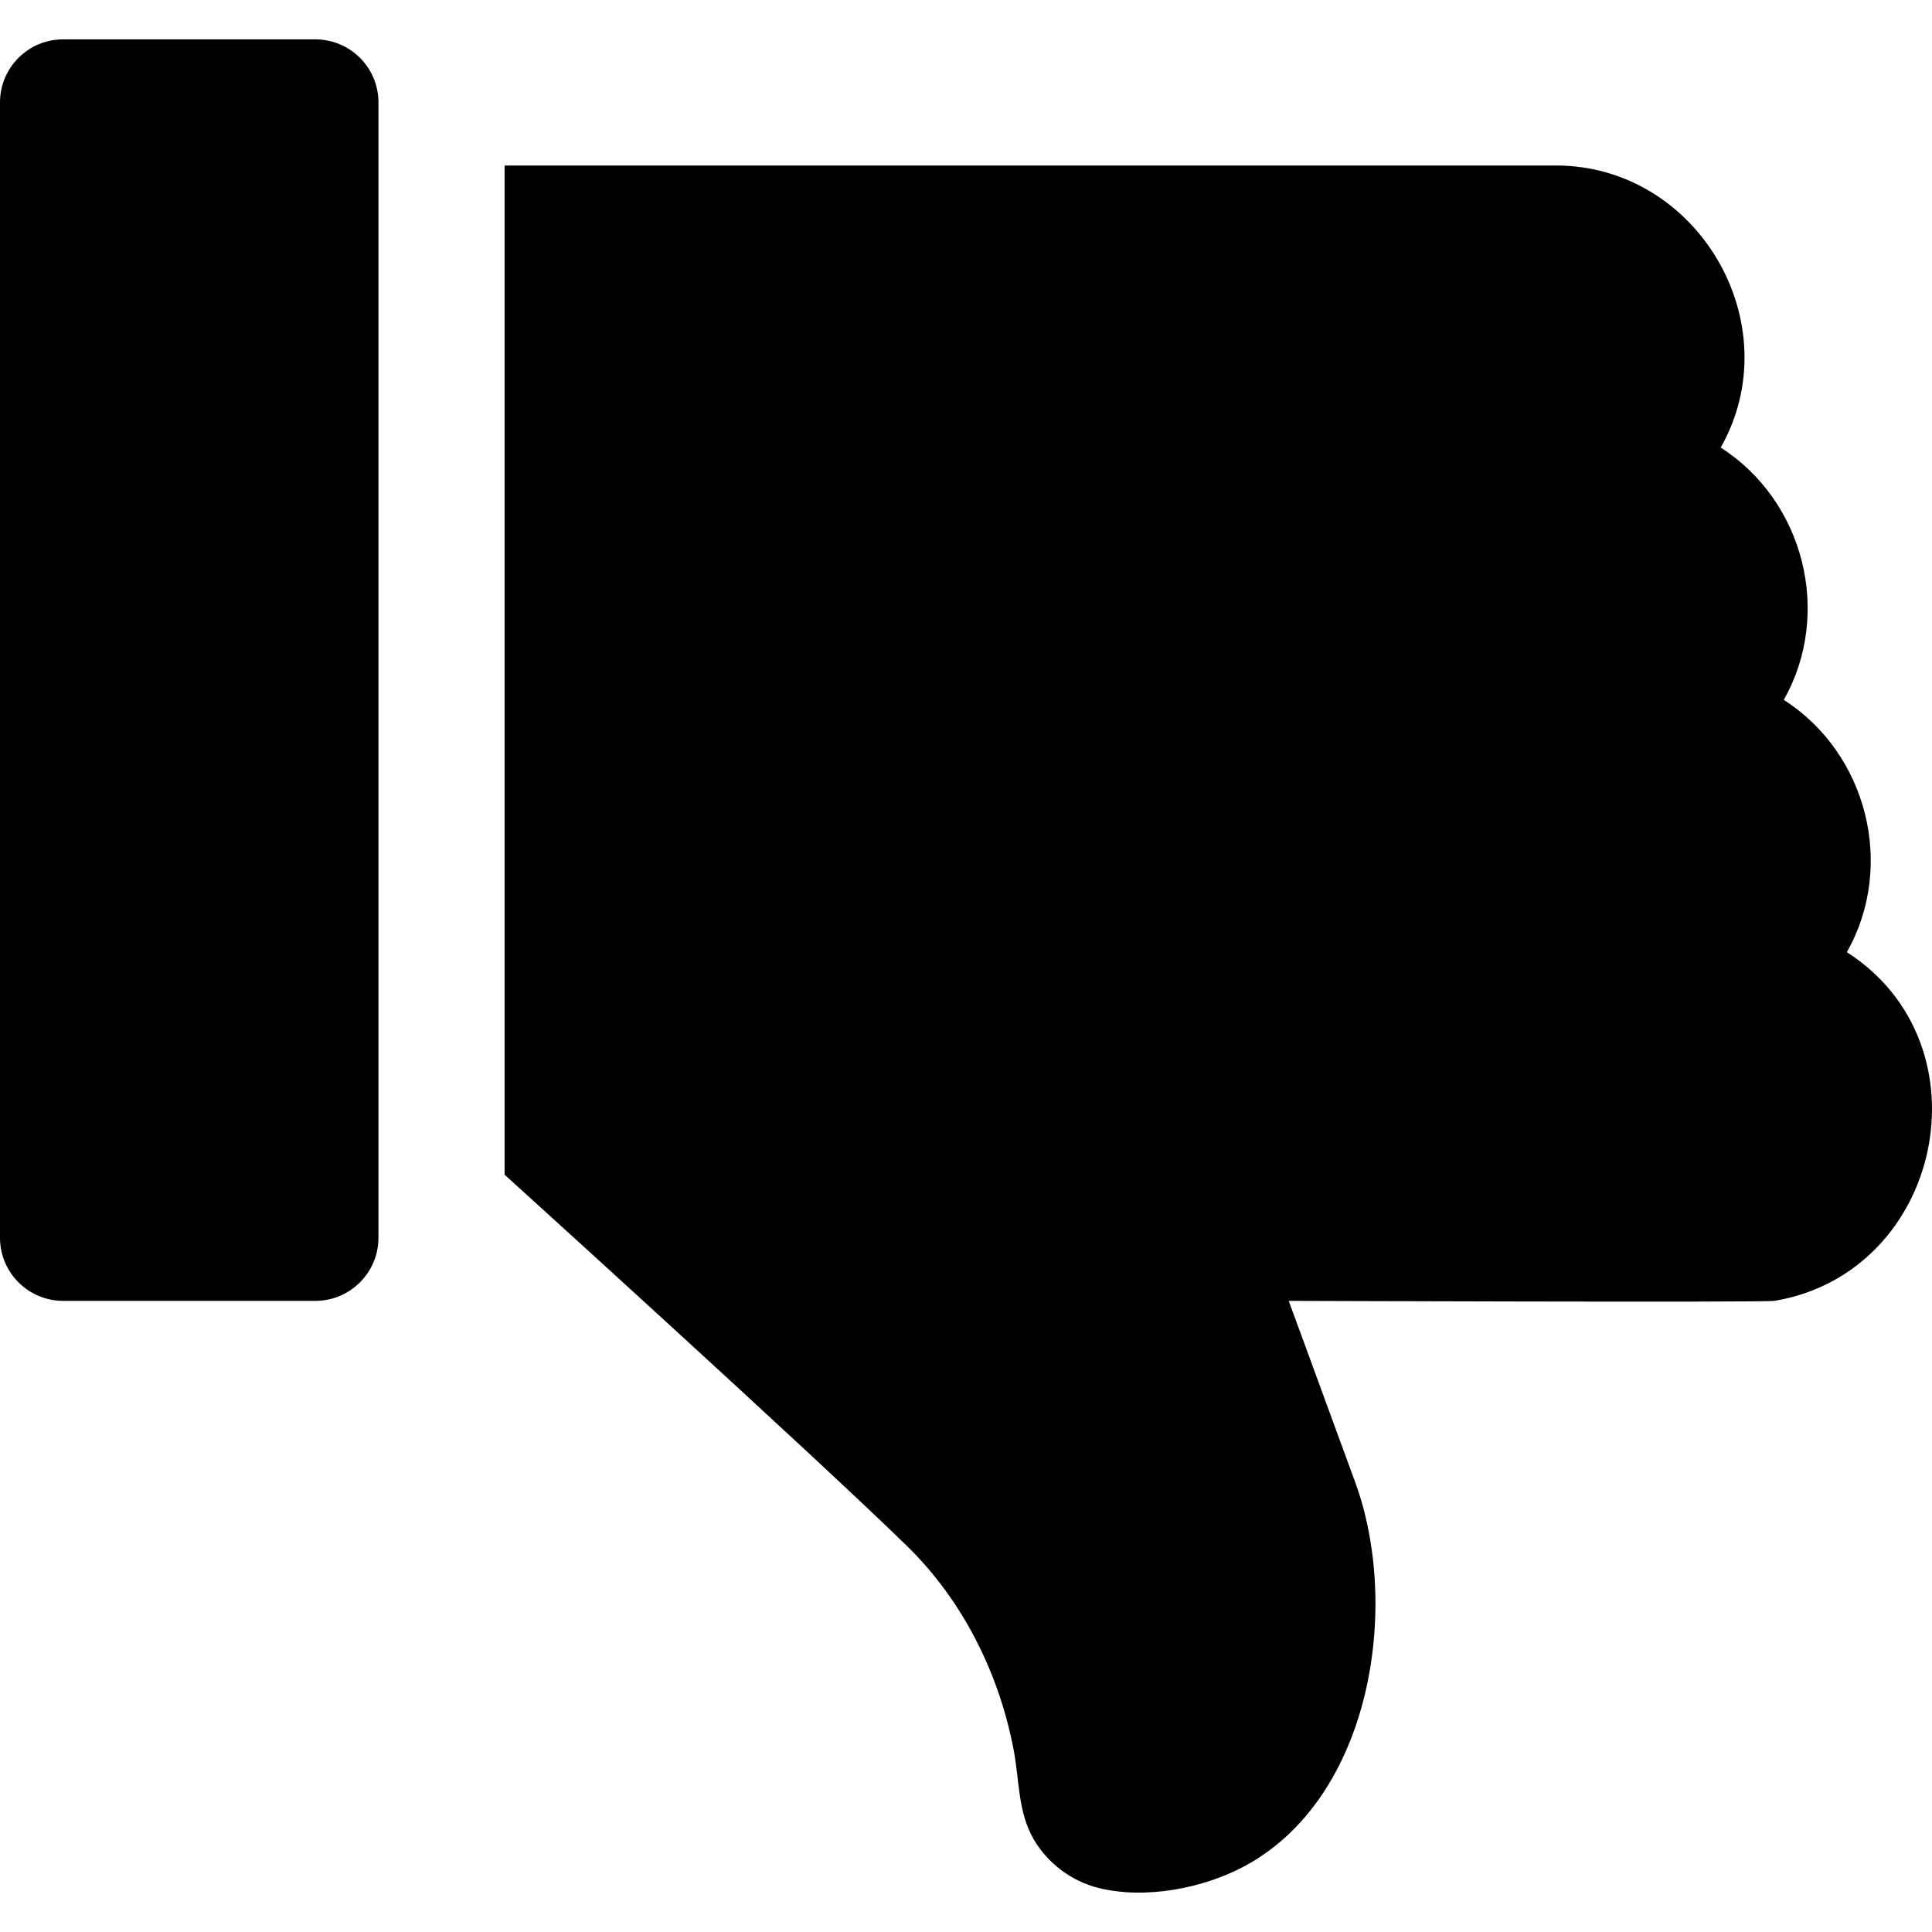
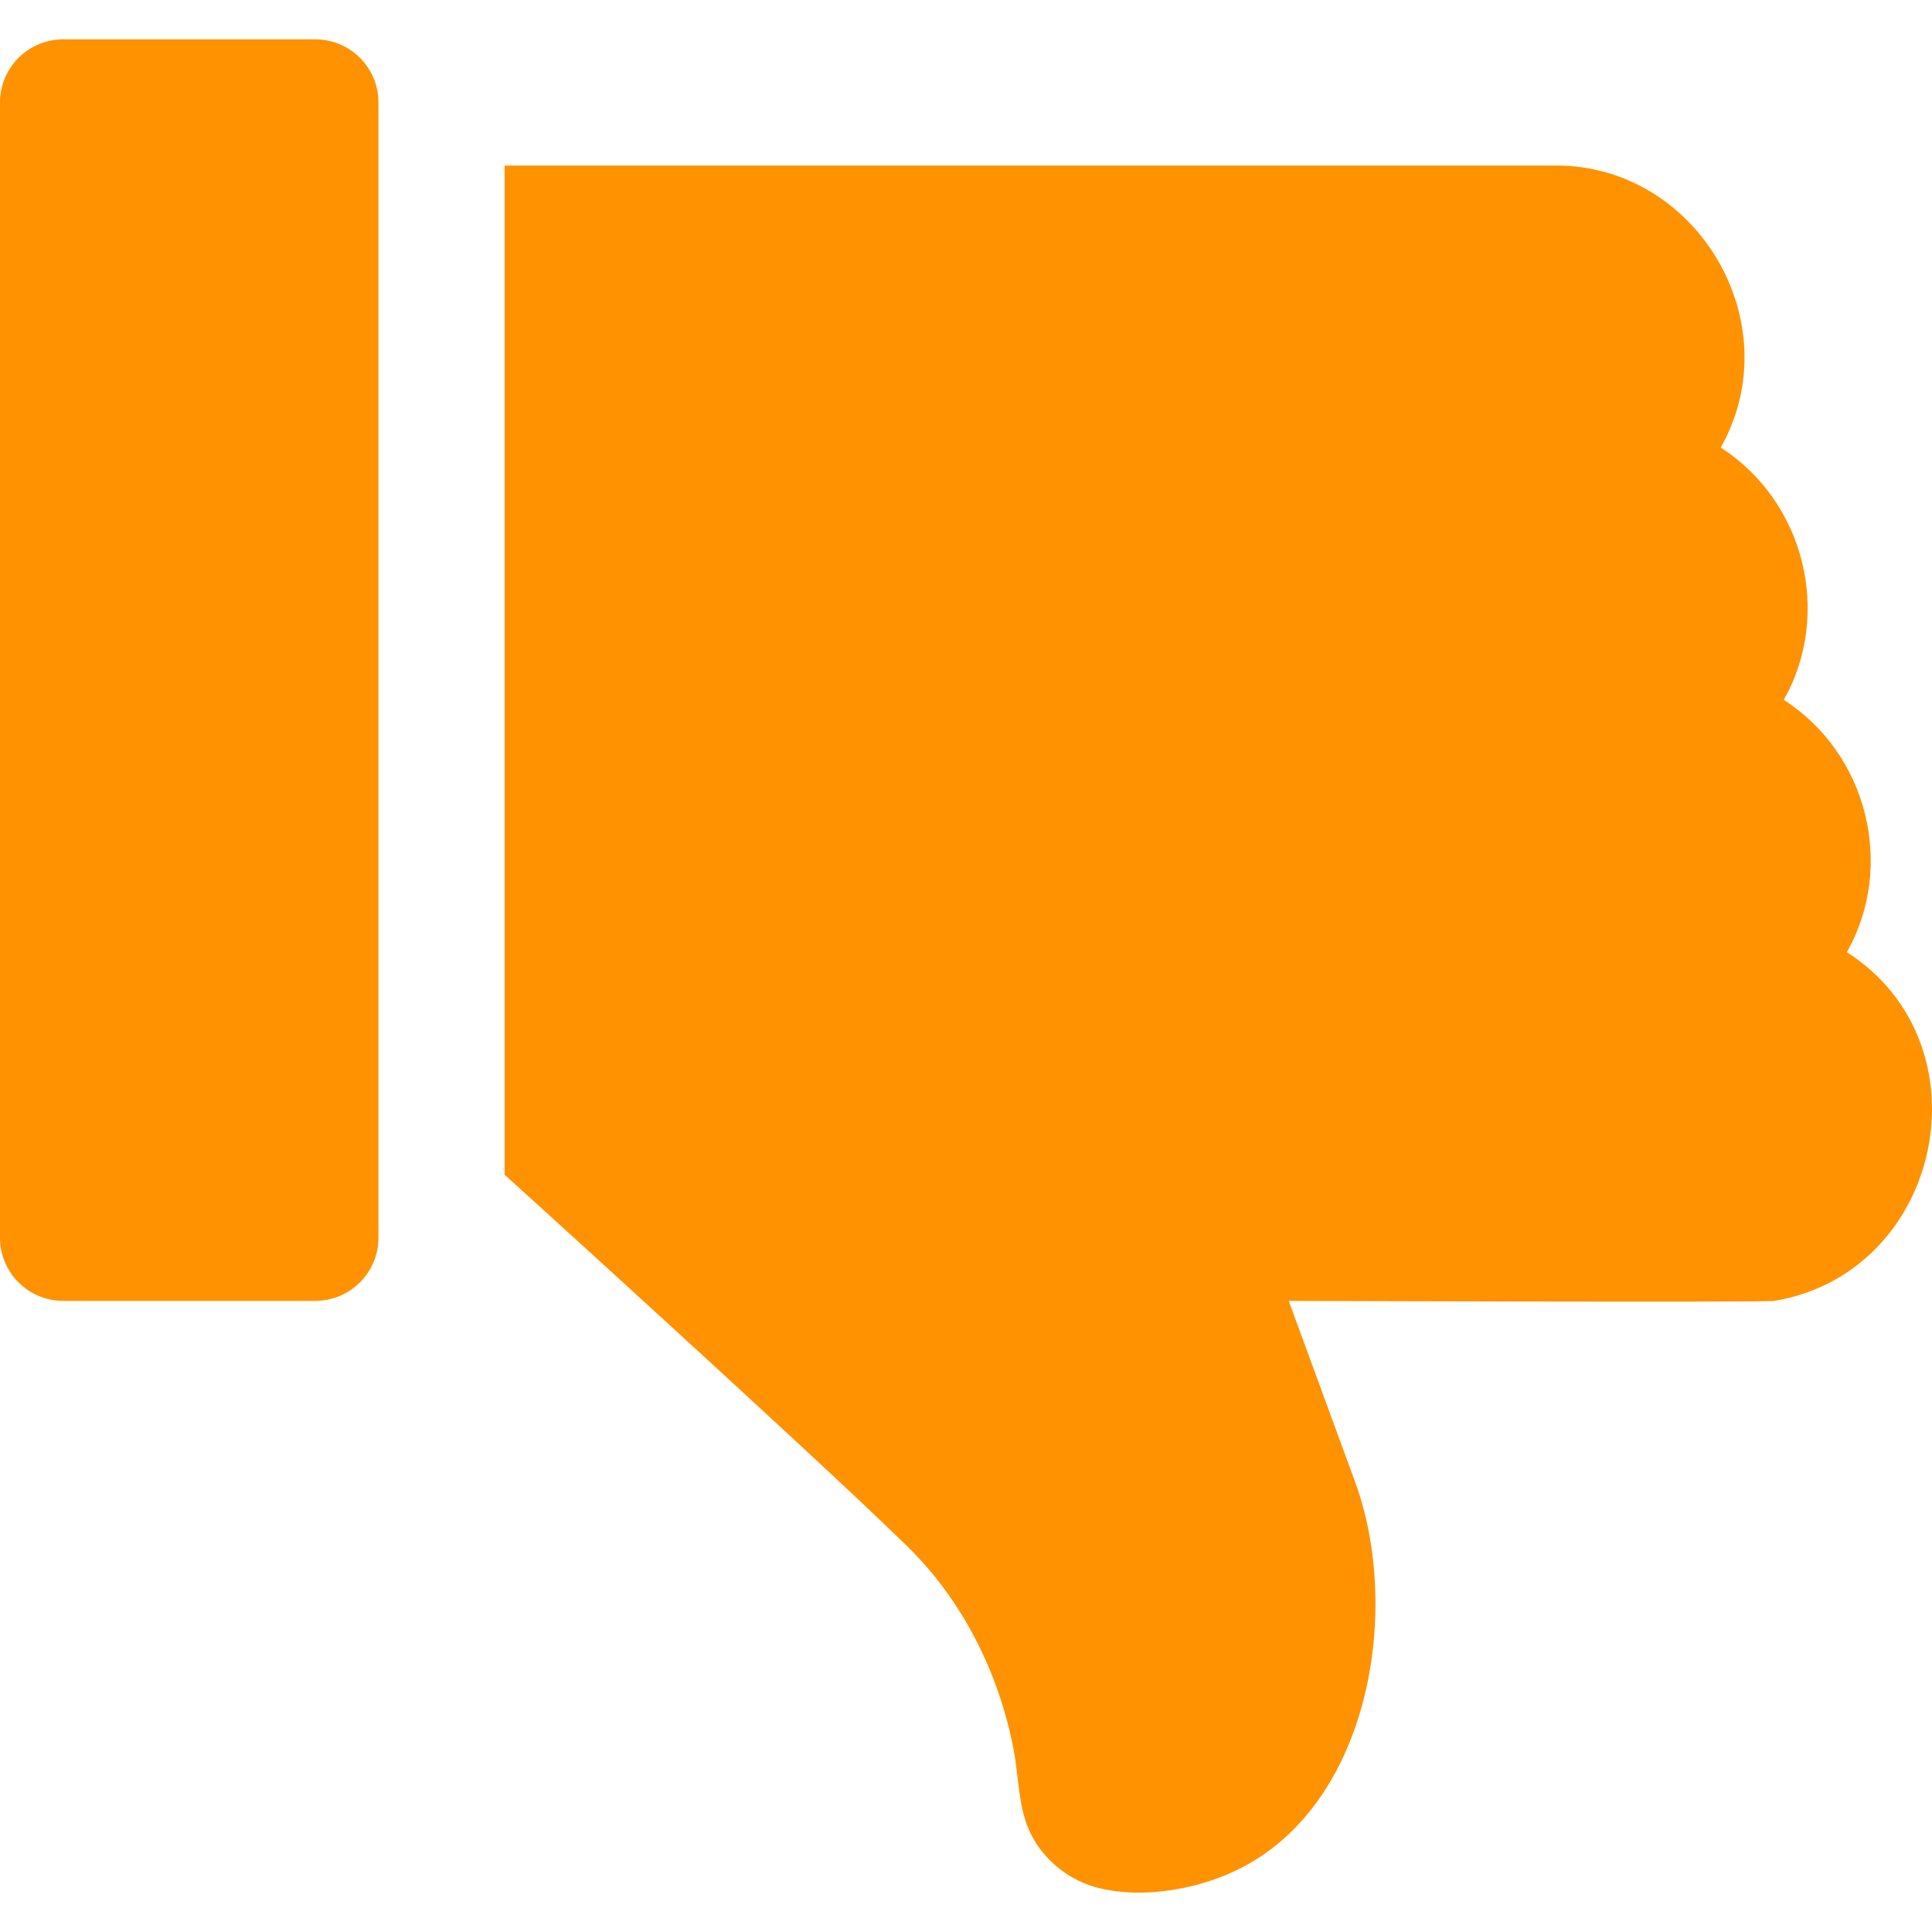
<svg xmlns="http://www.w3.org/2000/svg" width="17px" height="17px" viewBox="0 0 512 512" version="1.1" xml:space="preserve" style="fill-rule:evenodd;clip-rule:evenodd;stroke-linejoin:round;stroke-miterlimit:1.414;">
-   <g transform="matrix(1,-0,0,-1,0,511.998)">
-     <path d="M83.578,167.256L16.716,167.256C7.524,167.256 0,174.742 0,183.971L0,484.852C0,494.077 7.491,501.565 16.716,501.565L83.578,501.565C92.803,501.565 100.294,494.076 100.294,484.852L100.294,183.971C100.294,174.742 92.769,167.256 83.578,167.256Z" style="fill-rule:nonzero;" />
+   <g transform="matrix(1,0,0,-1,0,511.998)">
+     <path d="M83.578,167.256L16.716,167.256C7.524,167.256 0,174.742 0,183.971L0,484.852C0,494.077 7.491,501.565 16.716,501.565L83.578,501.565C92.803,501.565 100.294,494.076 100.294,484.852L100.294,183.971C100.294,174.742 92.769,167.256 83.578,167.256Z" style="fill:rgb(255,146,0);fill-rule:nonzero;" />
  </g>
-   <g transform="matrix(1,-0,0,-1,0,511.998)">
-     <path d="M470.266,167.256C467.574,166.8 341.527,167.256 341.527,167.256L359.133,119.224C371.281,86.05 363.416,35.397 329.709,17.389C318.734,11.525 303.4,8.58 291.037,11.692C283.947,13.476 277.716,18.17 274.002,24.459C269.731,31.692 270.172,40.135 268.651,48.155C264.794,68.497 255.182,87.838 240.297,102.355C214.345,127.666 133.726,200.686 133.726,200.686L133.726,468.136L412.319,468.136C449.911,468.158 474.547,426.178 456.006,393.387C478.107,379.232 485.666,349.417 472.722,326.525C494.824,312.37 502.382,282.555 489.438,259.663C527.572,235.24 514.823,174.792 470.266,167.256Z" style="fill-rule:nonzero;" />
+   <g transform="matrix(1,0,0,-1,0,511.998)">
+     <path d="M470.266,167.256C467.574,166.8 341.527,167.256 341.527,167.256L359.133,119.224C371.281,86.05 363.416,35.397 329.709,17.389C318.734,11.525 303.4,8.58 291.037,11.692C283.947,13.476 277.716,18.17 274.002,24.459C269.731,31.692 270.172,40.135 268.651,48.155C264.794,68.497 255.182,87.838 240.297,102.355C214.345,127.666 133.726,200.686 133.726,200.686L133.726,468.136L412.319,468.136C449.911,468.158 474.547,426.178 456.006,393.387C478.107,379.232 485.666,349.417 472.722,326.525C494.824,312.37 502.382,282.555 489.438,259.663C527.572,235.24 514.823,174.792 470.266,167.256Z" style="fill:rgb(255,146,0);fill-rule:nonzero;" />
  </g>
</svg>
